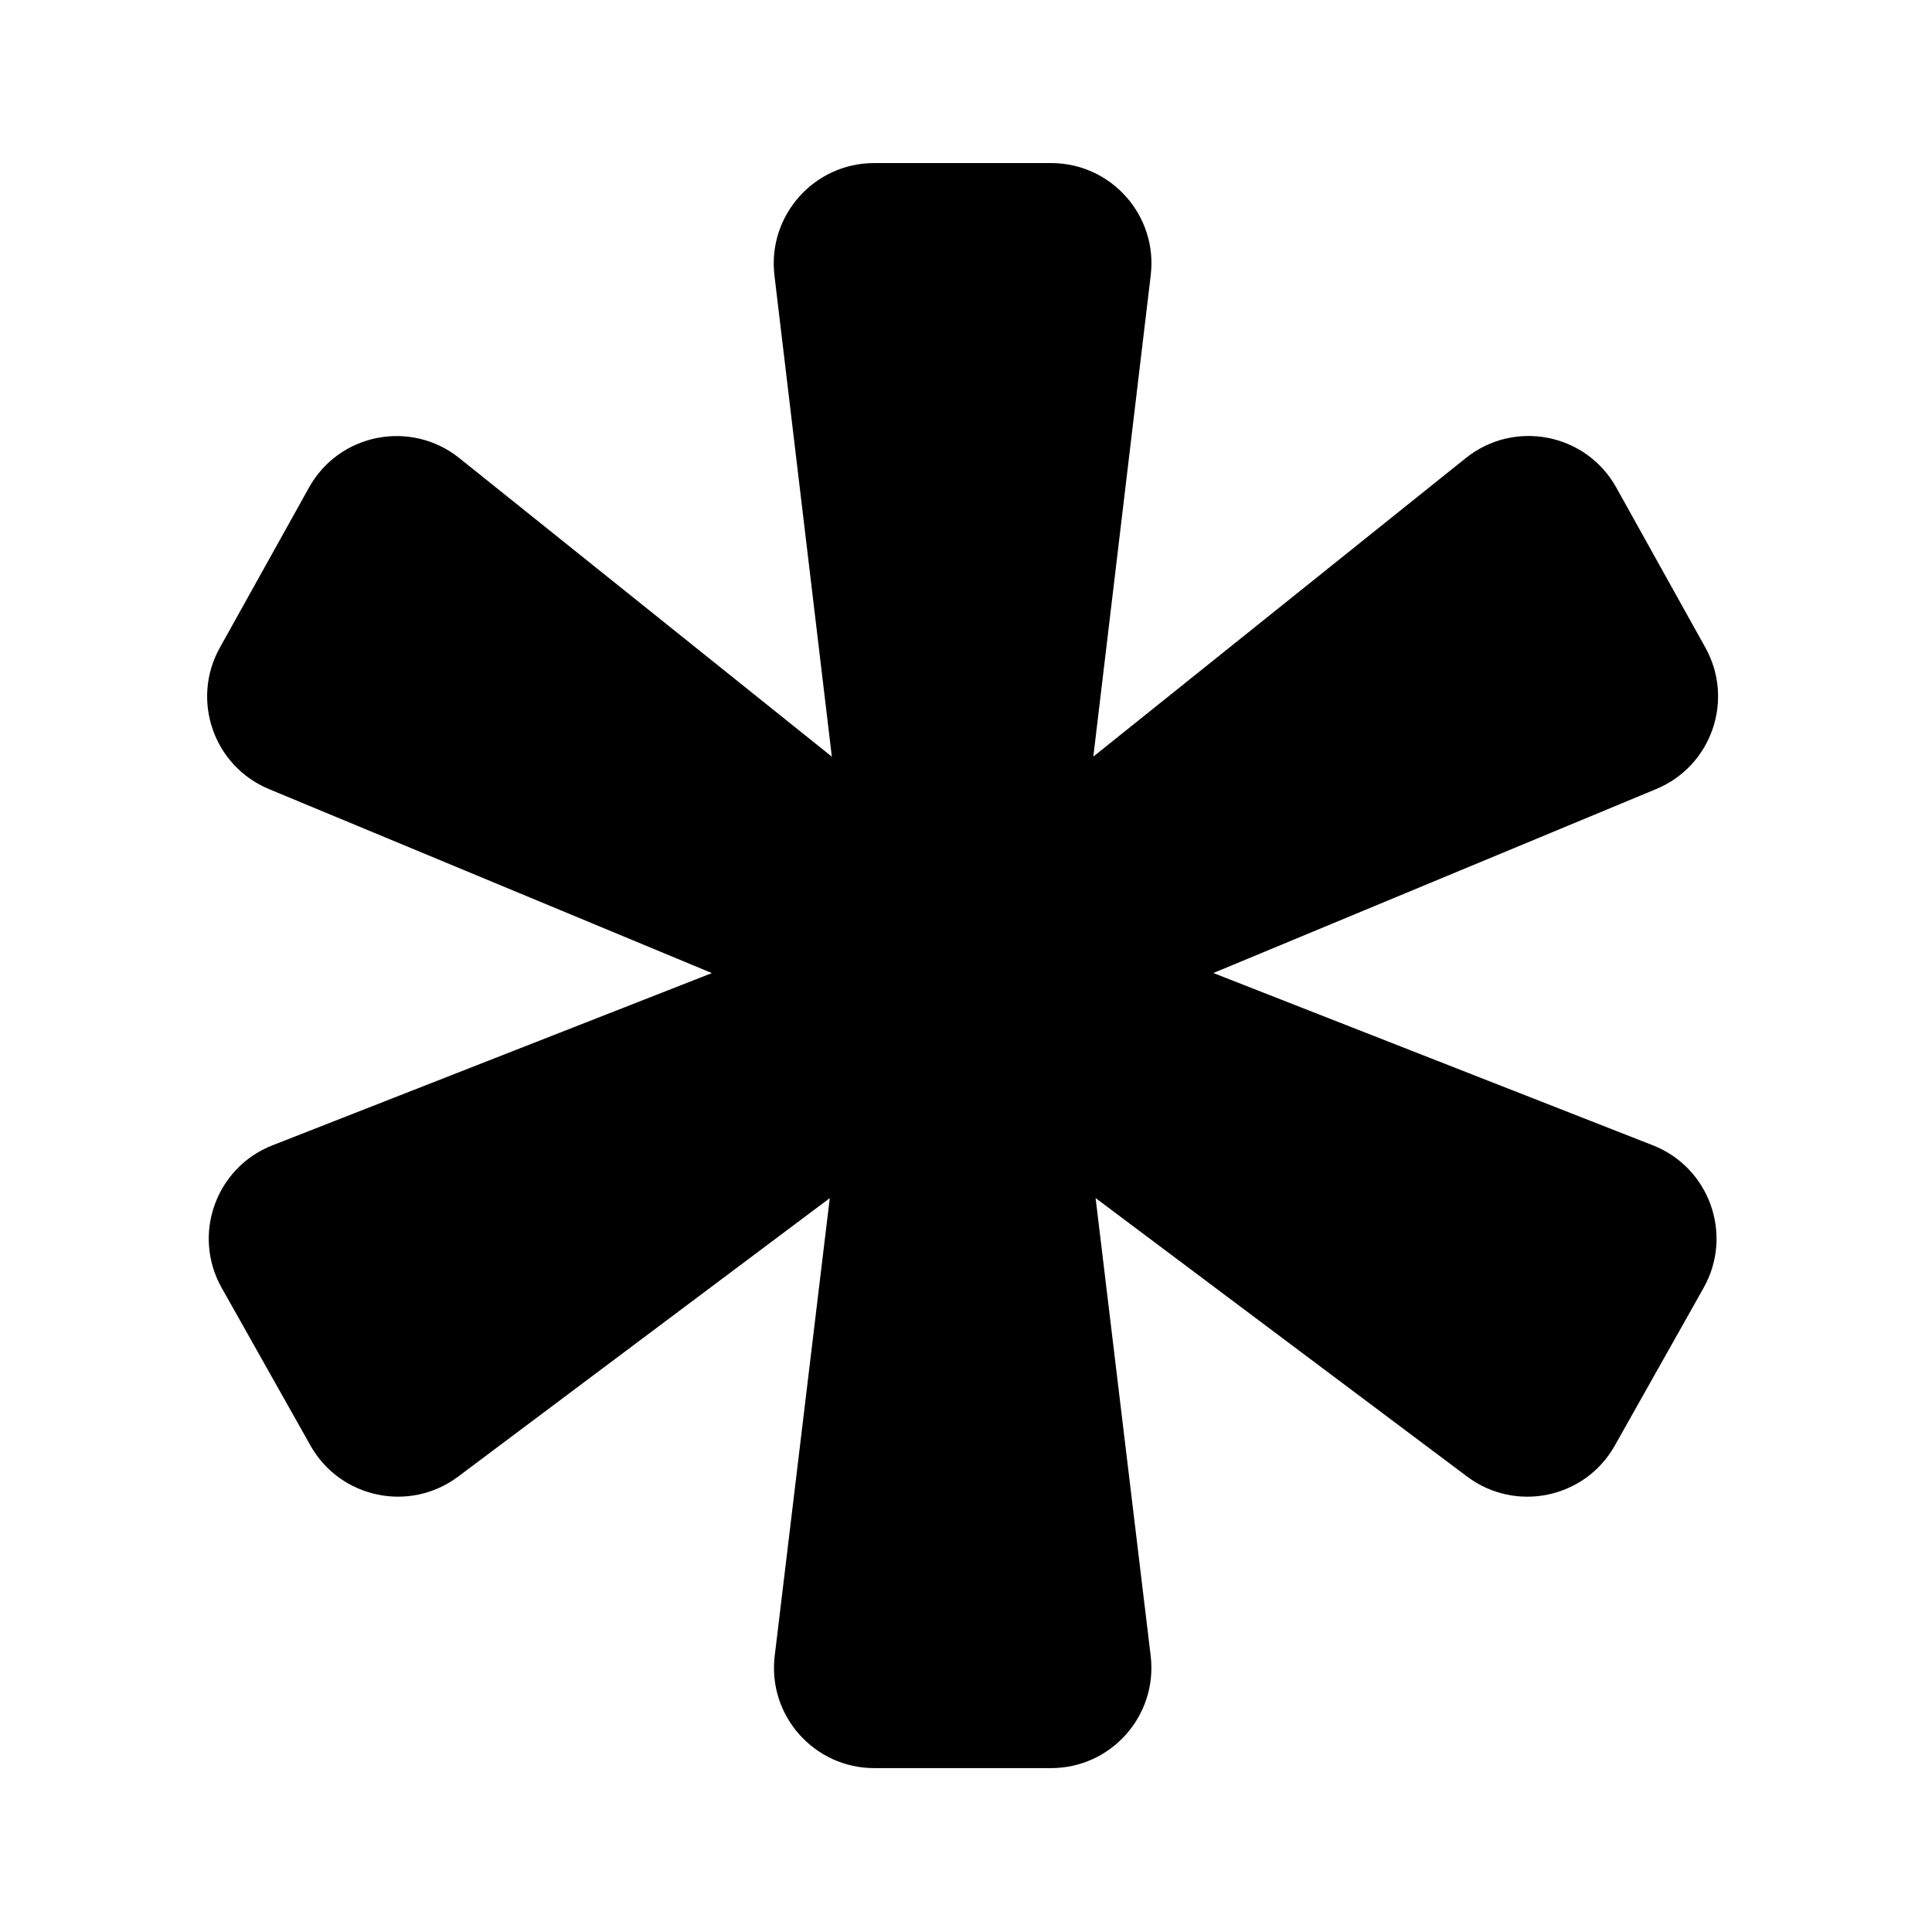
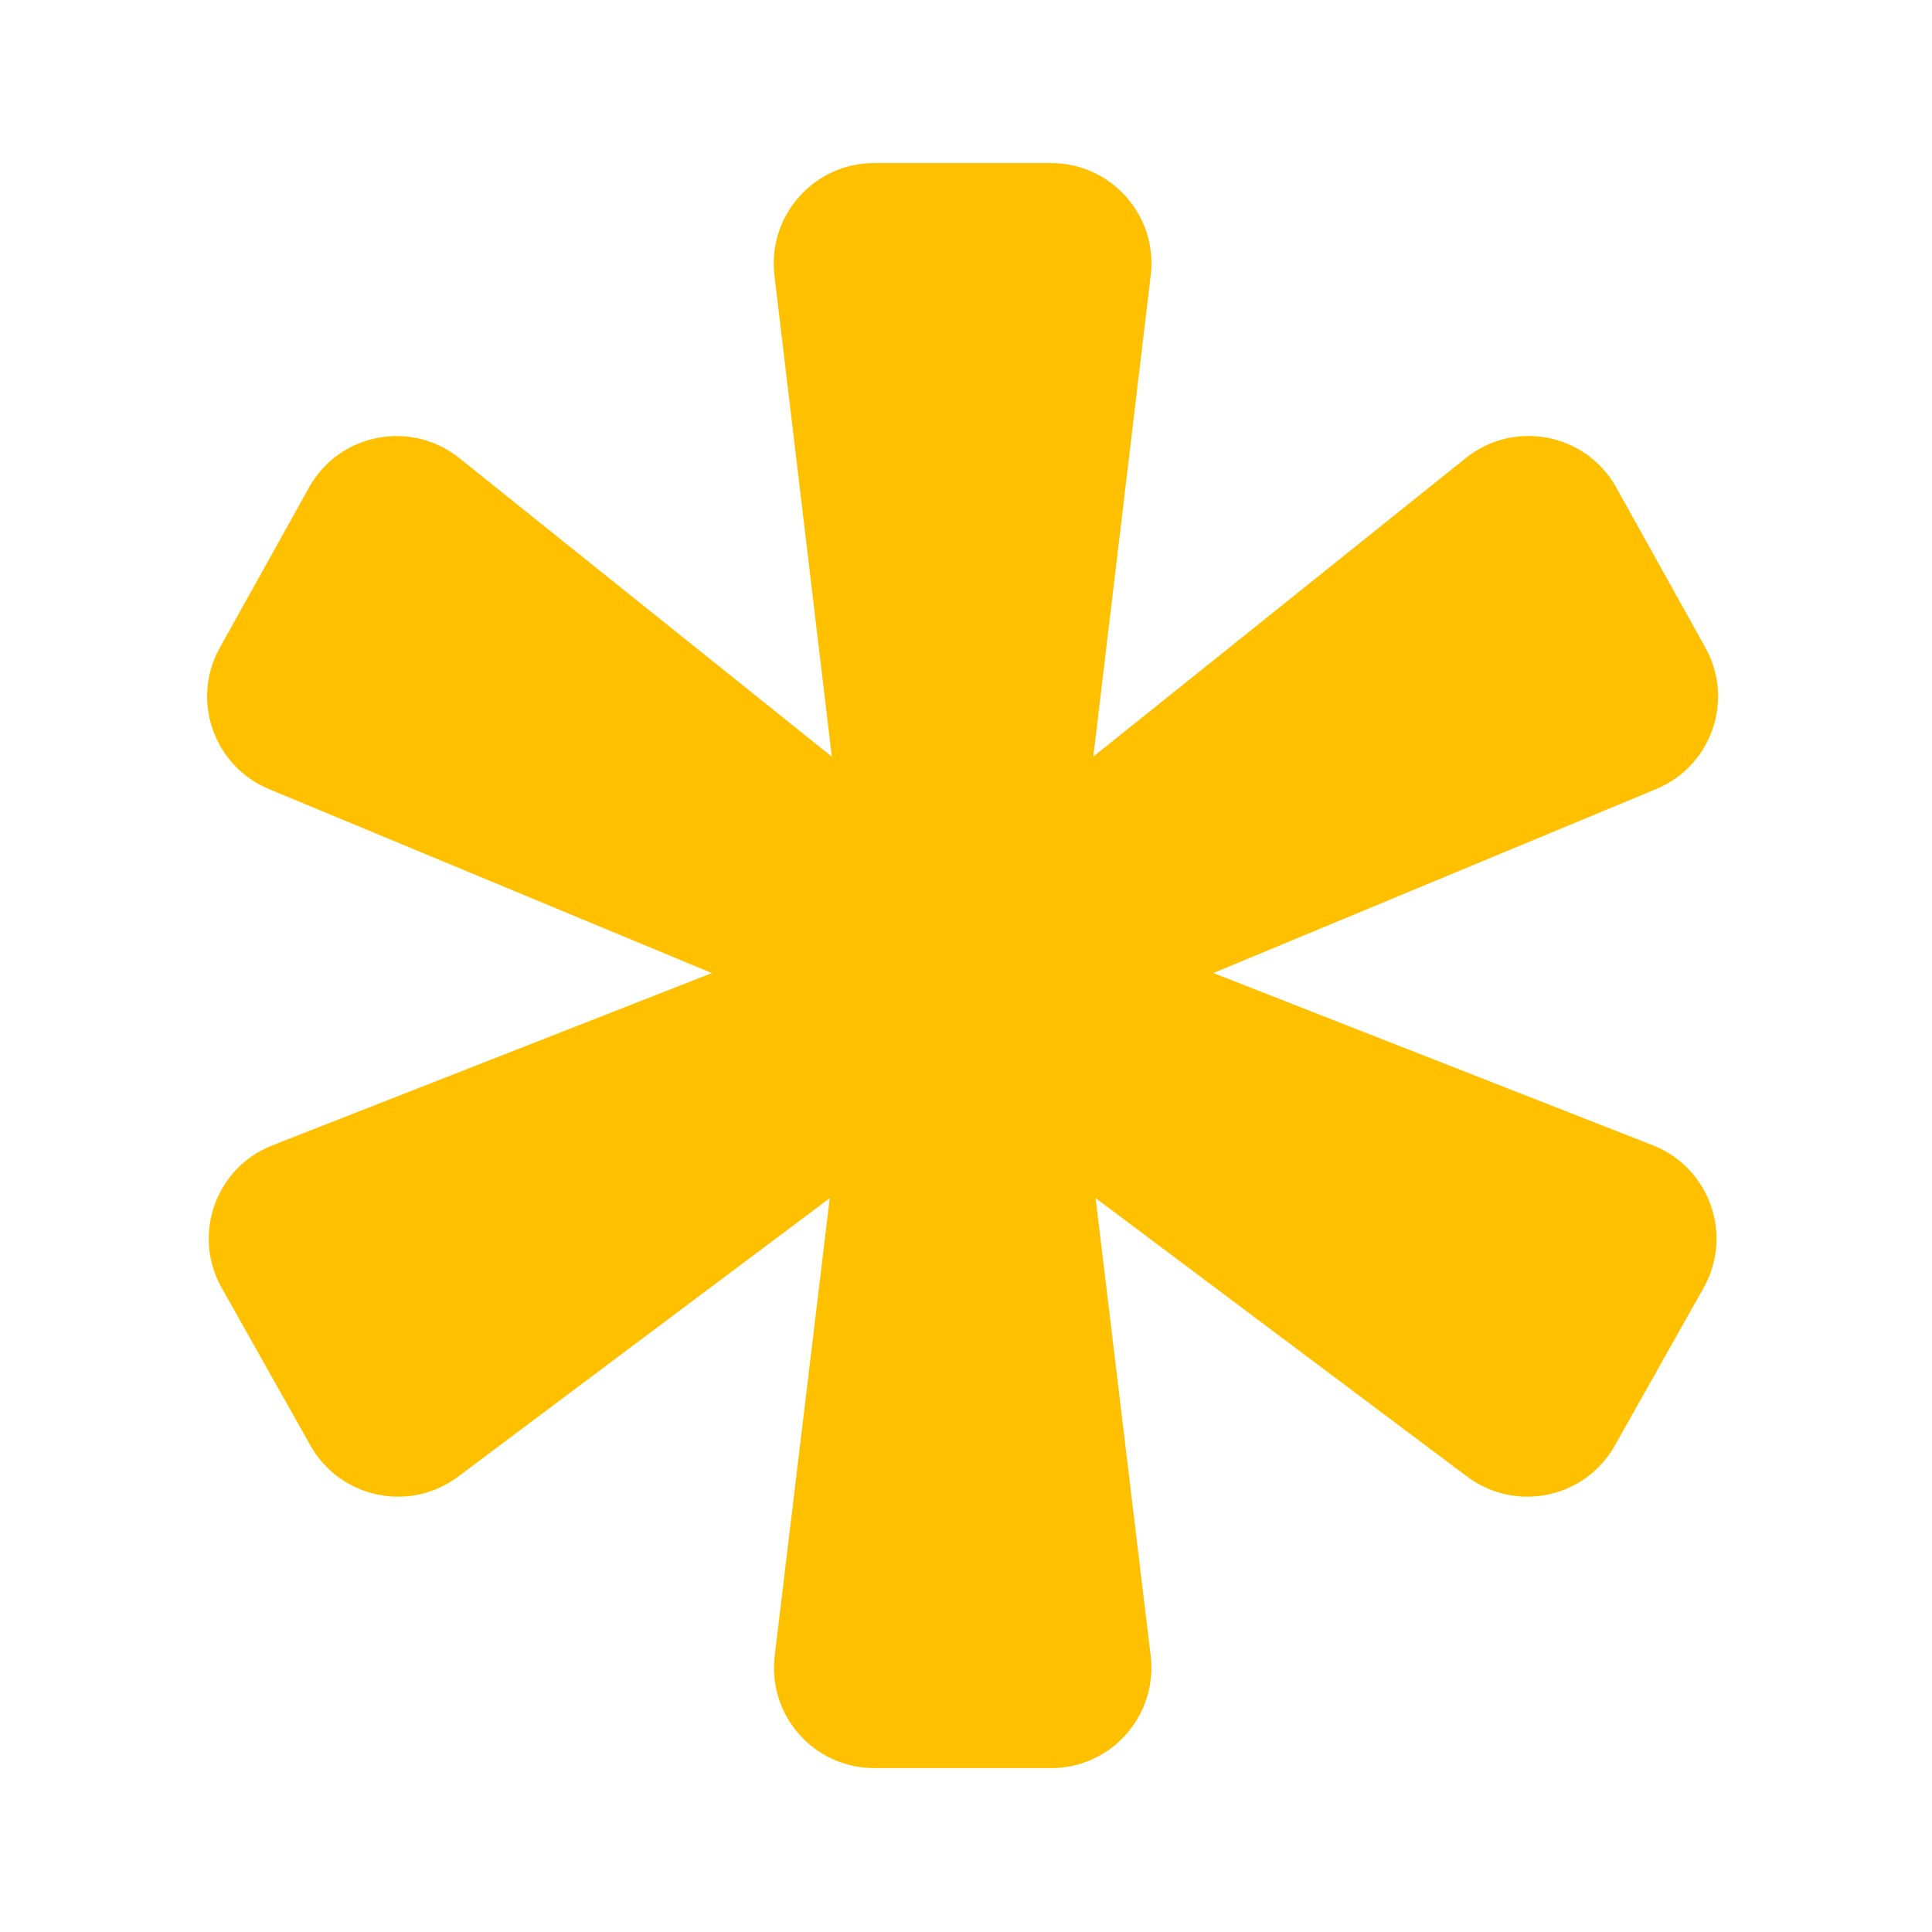
<svg xmlns="http://www.w3.org/2000/svg" width="500" zoomAndPan="magnify" viewBox="0 0 375 375" height="500" preserveAspectRatio="xMidYMid meet" version="1.0" id="svg218">
  <defs id="defs208">
    <clipPath id="0dc81c4a79">
      <path d="M 40 31.047 L 334 31.047 L 334 343.797 L 40 343.797 Z M 40 31.047 " clip-rule="nonzero" id="path202" />
    </clipPath>
    <clipPath id="231a7a769f">
      <path d="M 260 4.52 L 310.594 4.52 L 310.594 57.77 L 260 57.77 Z M 260 4.52 " clip-rule="nonzero" id="path205" />
    </clipPath>
  </defs>
-   <g clip-path="url(#0dc81c4a79)" id="g212">
-     <path fill="#000000" d="M 330.668 249.977 L 313.434 280.582 C 307.668 290.84 294.188 293.668 284.773 286.605 L 212.656 232.543 L 223.344 321.383 C 224.734 332.988 215.684 343.191 204.008 343.191 L 169.707 343.191 C 158.031 343.191 148.969 332.988 150.371 321.395 L 161.059 232.555 L 88.93 286.605 C 79.512 293.668 66.031 290.824 60.266 280.582 L 43.031 249.977 C 37.227 239.668 41.875 226.609 52.902 222.301 L 138.176 188.875 L 52.215 153.164 C 41.473 148.699 37.008 135.887 42.668 125.723 L 59.969 94.648 C 65.812 84.109 79.746 81.383 89.164 88.922 L 161.461 146.871 L 150.316 53.434 C 148.953 41.844 158.008 31.652 169.668 31.652 L 204.02 31.652 C 215.695 31.652 224.746 41.844 223.355 53.422 L 212.215 146.855 L 284.512 88.91 C 293.93 81.367 307.863 84.094 313.723 94.637 L 331.02 125.711 C 336.668 135.875 332.215 148.688 321.473 153.152 L 235.512 188.863 L 320.785 222.289 C 331.824 226.609 336.473 239.668 330.668 249.977 Z M 330.668 249.977 " fill-opacity="1" fill-rule="nonzero" id="path210" />
-   </g>
+   <path fill="#000000" d="M 330.668 249.977 L 313.434 280.582 C 307.668 290.84 294.188 293.668 284.773 286.605 L 212.656 232.543 L 223.344 321.383 C 224.734 332.988 215.684 343.191 204.008 343.191 L 169.707 343.191 C 158.031 343.191 148.969 332.988 150.371 321.395 L 161.059 232.555 L 88.93 286.605 C 79.512 293.668 66.031 290.824 60.266 280.582 L 43.031 249.977 C 37.227 239.668 41.875 226.609 52.902 222.301 L 138.176 188.875 L 52.215 153.164 C 41.473 148.699 37.008 135.887 42.668 125.723 L 59.969 94.648 C 65.812 84.109 79.746 81.383 89.164 88.922 L 161.461 146.871 L 150.316 53.434 C 148.953 41.844 158.008 31.652 169.668 31.652 L 204.02 31.652 C 215.695 31.652 224.746 41.844 223.355 53.422 L 212.215 146.855 L 284.512 88.91 C 293.93 81.367 307.863 84.094 313.723 94.637 L 331.02 125.711 C 336.668 135.875 332.215 148.688 321.473 153.152 L 235.512 188.863 L 320.785 222.289 C 331.824 226.609 336.473 239.668 330.668 249.977 Z M 330.668 249.977 " fill-opacity="1" fill-rule="nonzero" id="path210" style="fill:#ffc000;fill-opacity:1" />
</svg>
